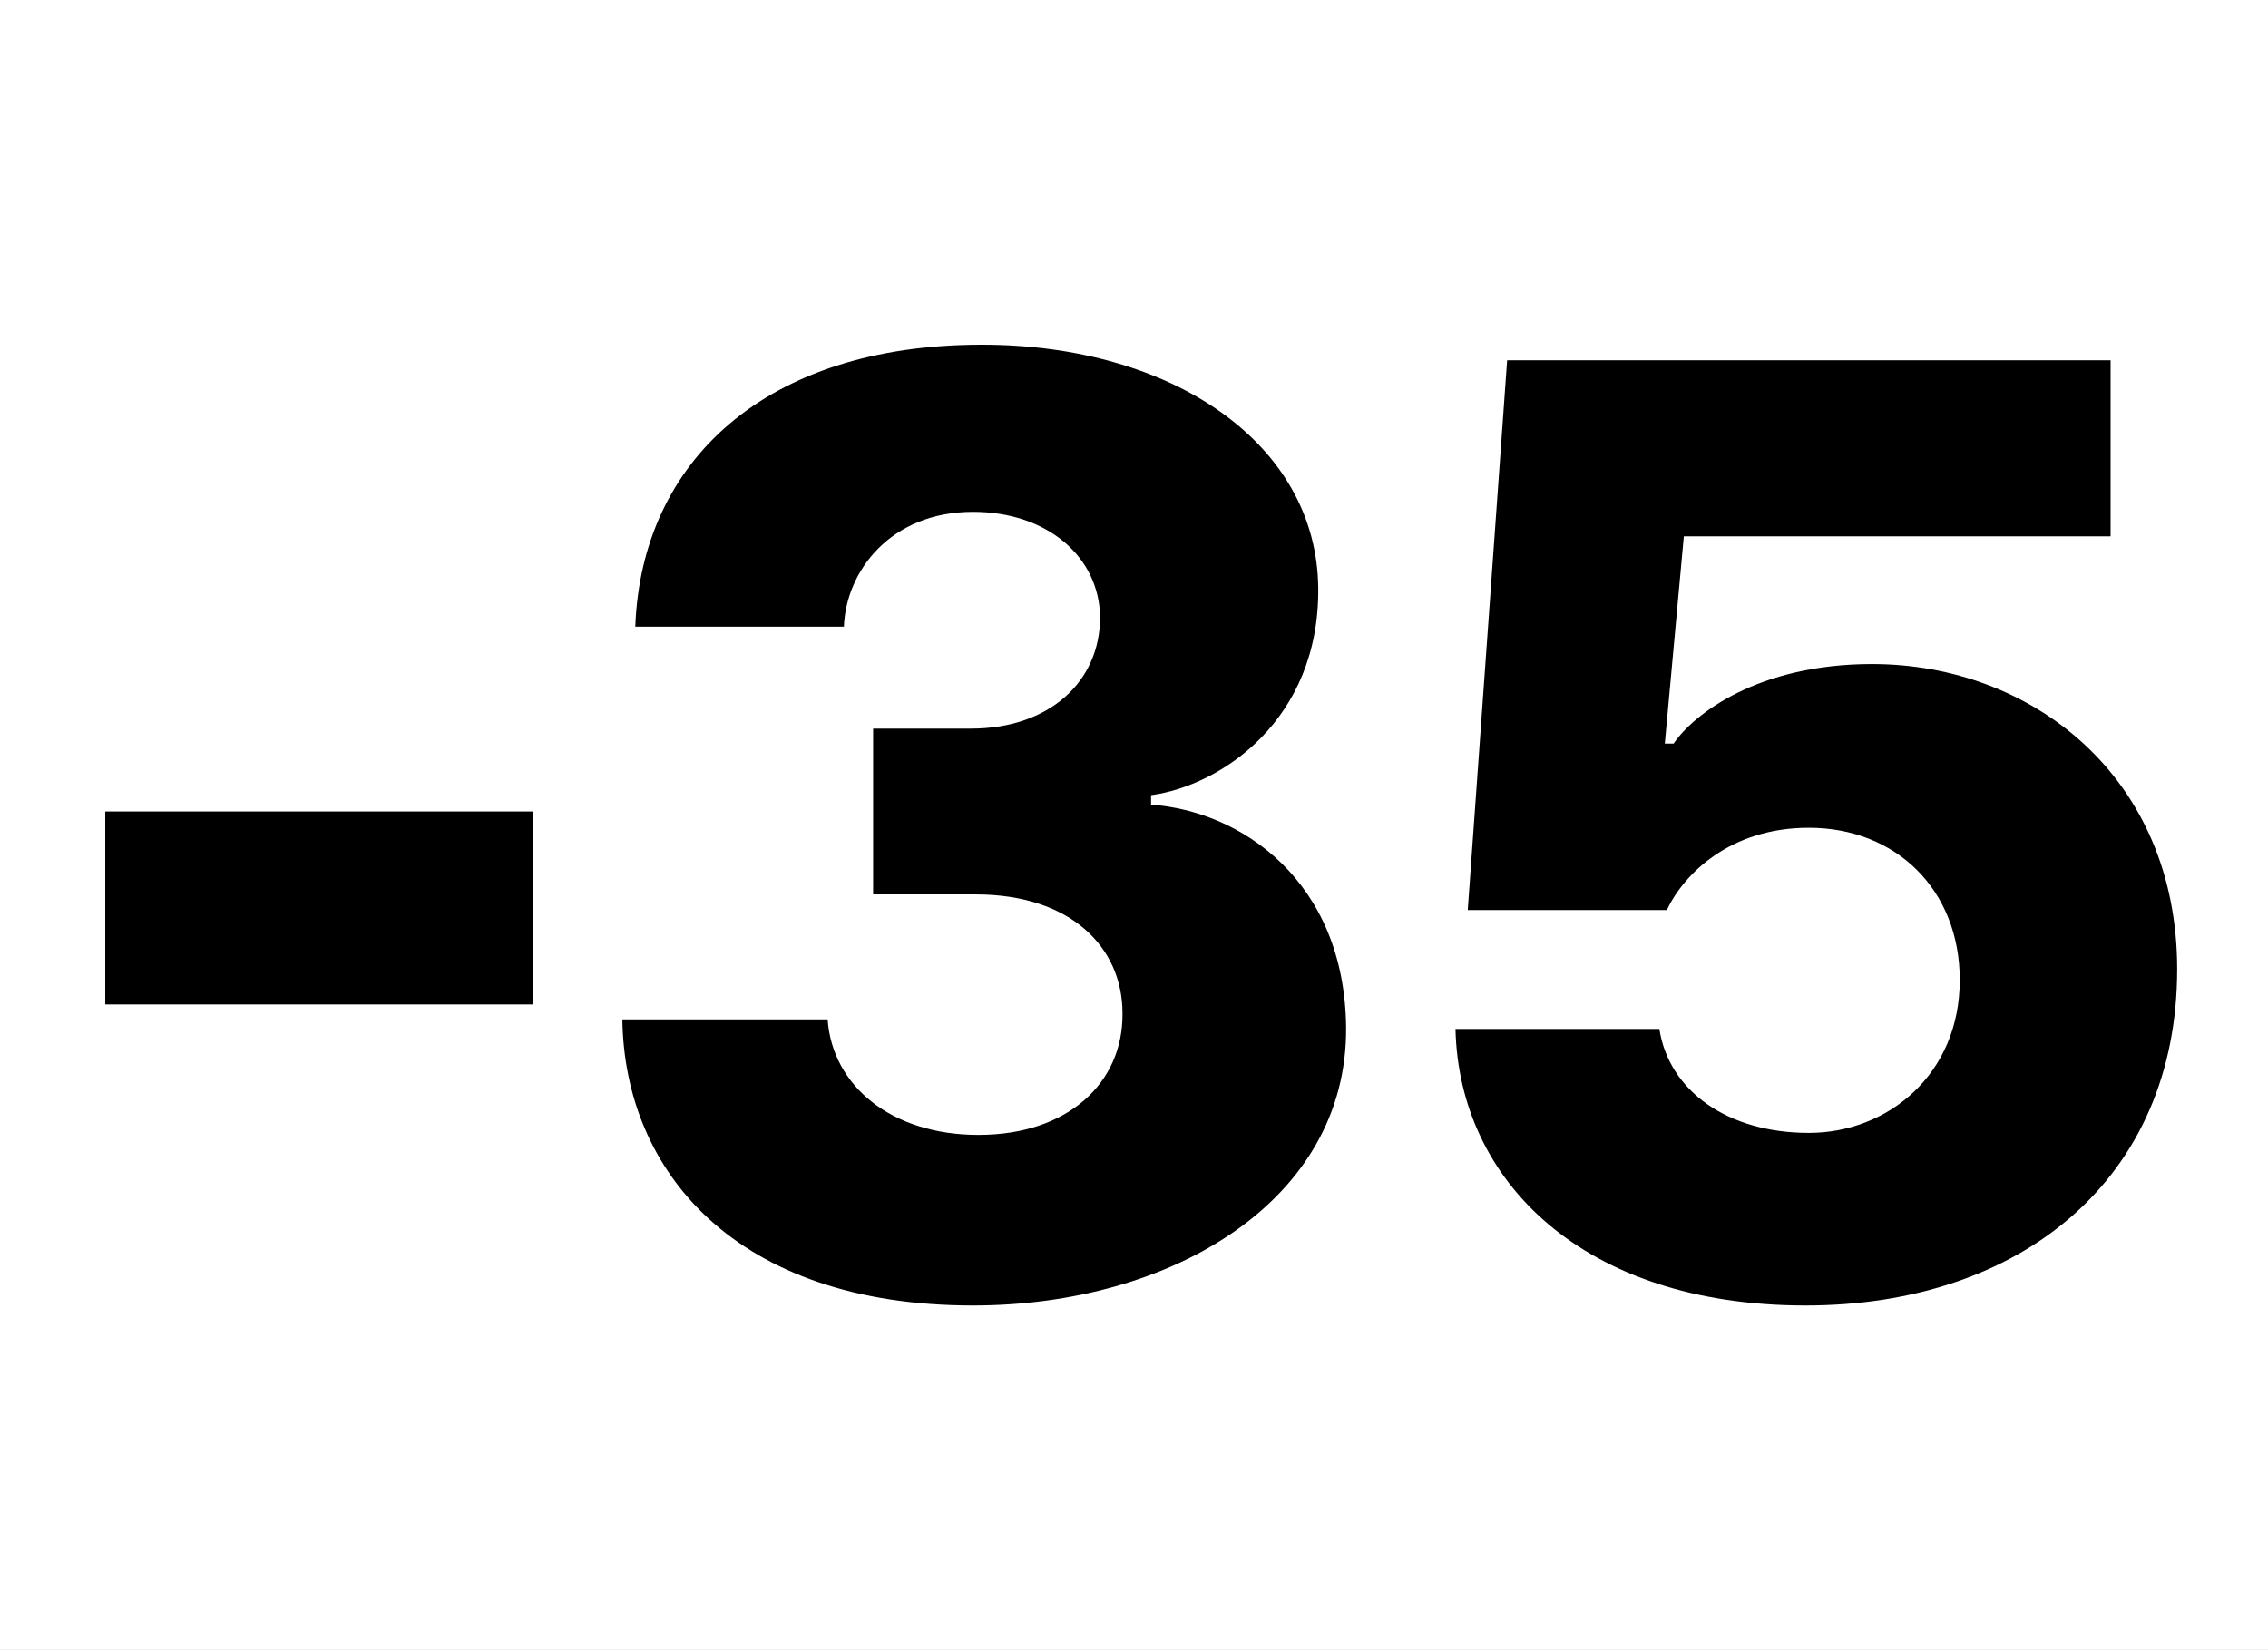
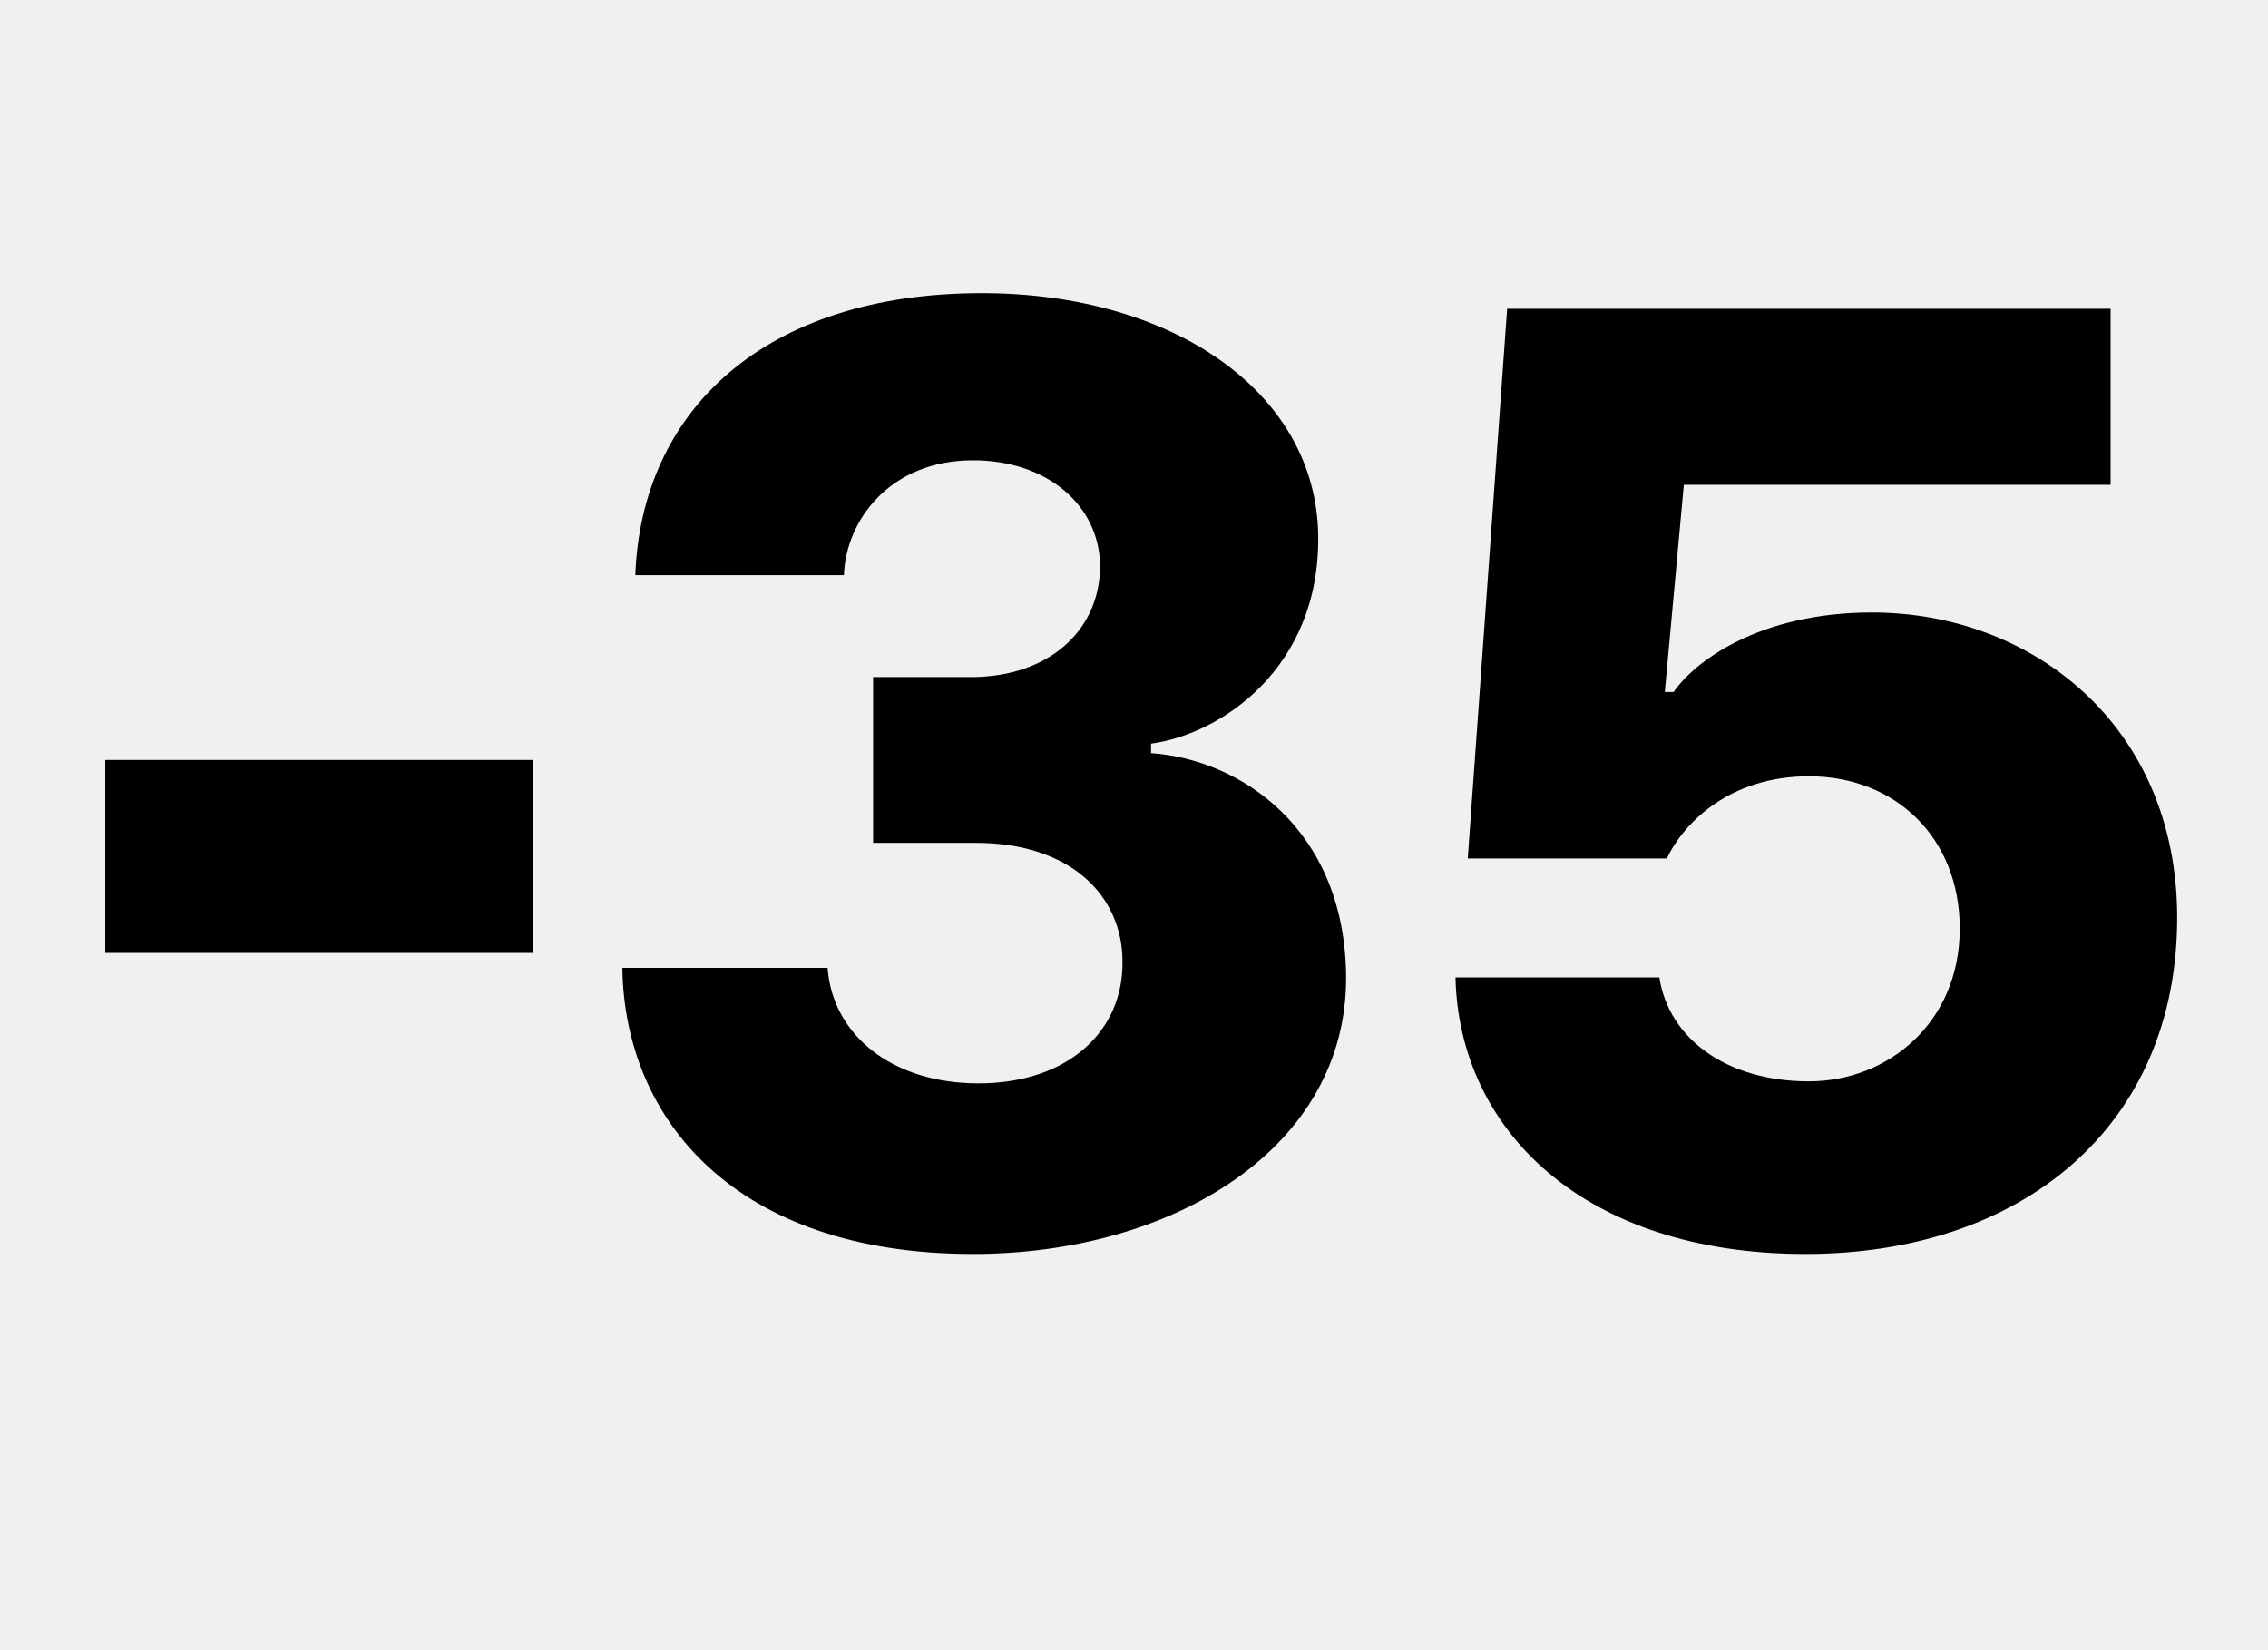
<svg xmlns="http://www.w3.org/2000/svg" width="44" height="32" viewBox="0 0 44 32" fill="none">
-   <rect width="44" height="32" fill="white" />
-   <path d="M10.347 19.489V15.745H2.042V19.489H10.347Z" fill="black" />
-   <path d="M16.939 17.354H18.93C20.775 17.354 21.777 18.382 21.777 19.661C21.791 21.005 20.723 22.02 18.982 22.02C17.295 22.02 16.148 21.071 16.056 19.779H12.074C12.114 22.719 14.263 25.33 18.877 25.33C22.74 25.33 26.141 23.286 26.115 19.938C26.088 17.09 24.071 15.732 22.331 15.613V15.429C23.689 15.244 25.601 13.965 25.574 11.408C25.548 8.613 22.753 6.688 19.048 6.688C14.843 6.688 12.443 8.956 12.325 12.159H16.372C16.412 11.078 17.282 9.931 18.877 9.931C20.327 9.931 21.329 10.815 21.342 11.975C21.342 13.227 20.354 14.137 18.837 14.137H16.939V17.354Z" fill="black" />
-   <path d="M28.237 19.964C28.303 22.904 30.703 25.33 35.027 25.33C39.232 25.33 42.238 22.851 42.238 18.804C42.238 15.086 39.43 12.884 36.319 12.884C34.117 12.884 32.865 13.847 32.469 14.427H32.298L32.667 10.406H40.946V6.991H29.239L28.475 17.657H32.337C32.667 16.958 33.563 16.061 35.093 16.061C36.78 16.061 38.02 17.261 38.02 19.015C38.02 20.847 36.622 21.981 35.093 21.981C33.511 21.981 32.377 21.164 32.192 19.964H28.237Z" fill="black" />
+   <g clip-path="url(#clip0)">
+     <path d="M10.347 18.489V14.745H2.042V18.489H10.347ZM16.939 16.354H18.93C20.775 16.354 21.777 17.382 21.777 18.661C21.791 20.005 20.723 21.02 18.982 21.02C17.295 21.02 16.148 20.071 16.056 18.779H12.074C12.114 21.719 14.263 24.33 18.877 24.33C22.74 24.33 26.141 22.286 26.115 18.938C26.088 16.09 24.071 14.732 22.331 14.613V14.429C23.689 14.244 25.601 12.965 25.574 10.408C25.548 7.613 22.753 5.688 19.048 5.688C14.843 5.688 12.443 7.956 12.325 11.159H16.372C16.412 10.078 17.282 8.931 18.877 8.931C20.327 8.931 21.329 9.814 21.342 10.975C21.342 12.227 20.354 13.137 18.837 13.137H16.939V16.354ZM28.237 18.964C28.303 21.904 30.703 24.33 35.027 24.33C39.232 24.33 42.238 21.851 42.238 17.804C42.238 14.086 39.43 11.884 36.319 11.884C34.117 11.884 32.865 12.847 32.469 13.427H32.298L32.667 9.406H40.946V5.991H29.239L28.475 16.657H32.337C32.667 15.958 33.563 15.062 35.093 15.062C36.78 15.062 38.02 16.261 38.02 18.015C38.02 19.847 36.622 20.981 35.093 20.981C33.511 20.981 32.377 20.164 32.192 18.964H28.237Z" fill="black" />
+   </g>
+   <defs>
+     <clipPath id="clip0">
+       <rect width="44" height="32" fill="white" />
+     </clipPath>
+   </defs>
</svg>
